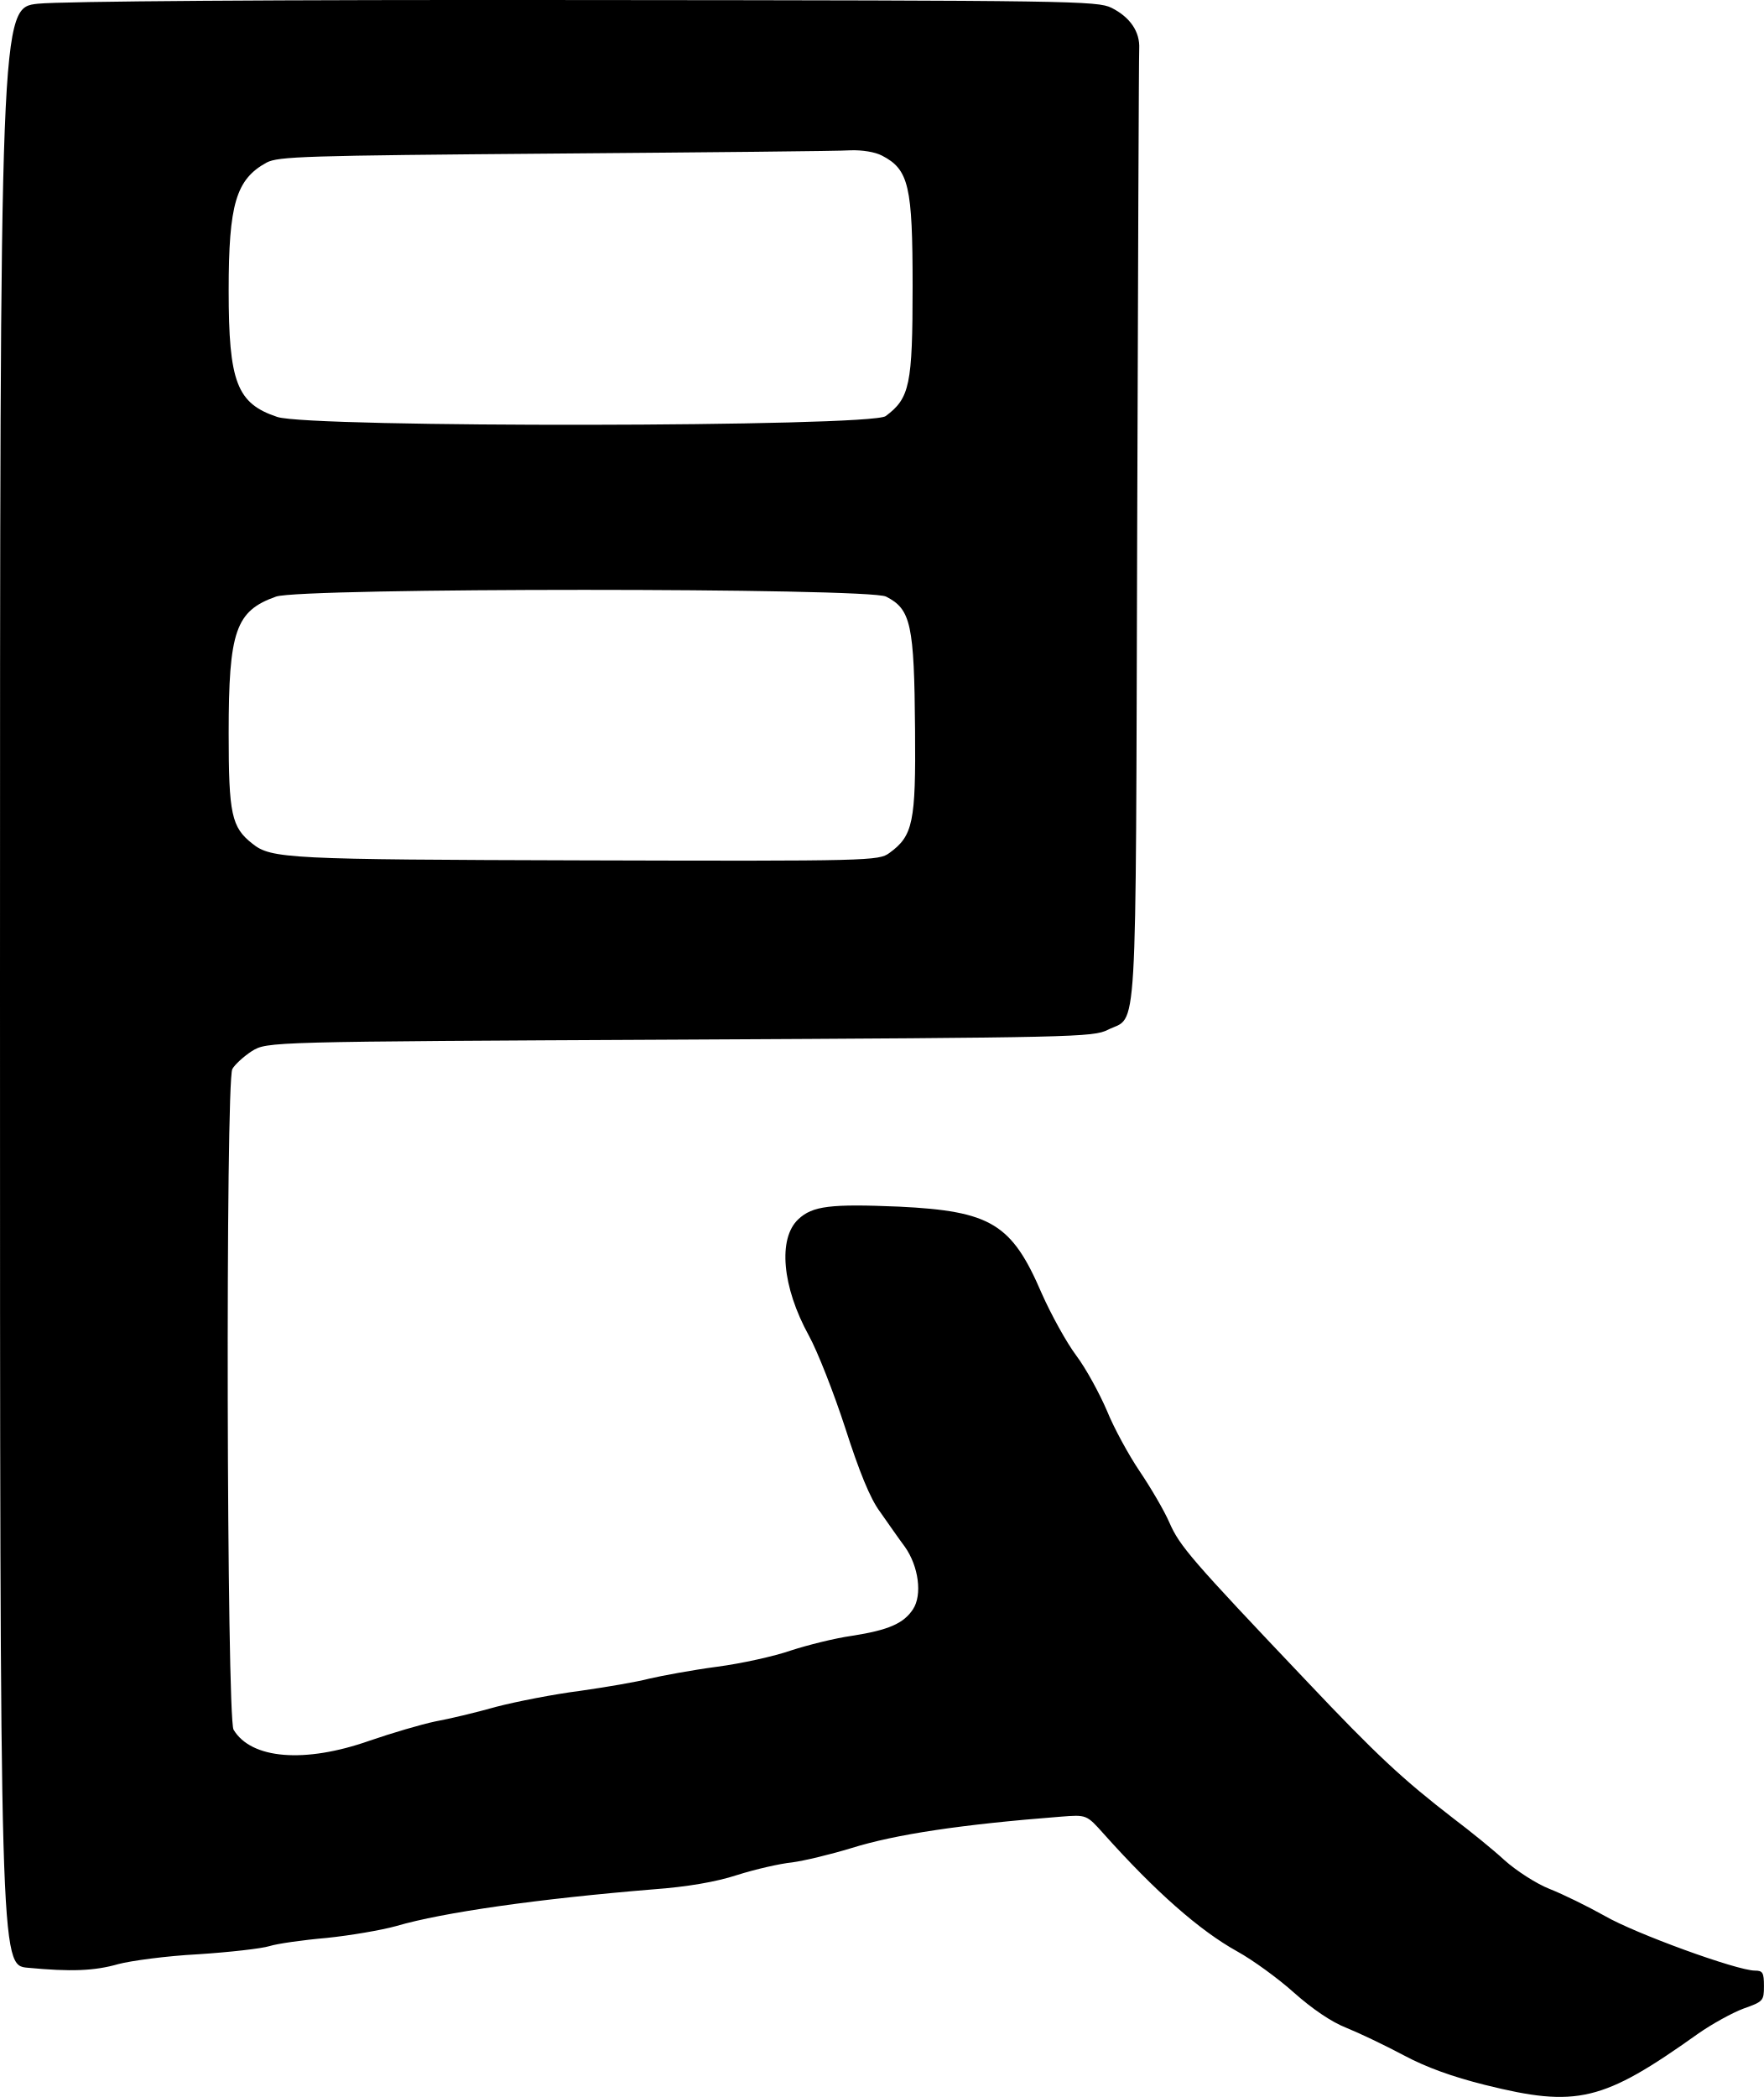
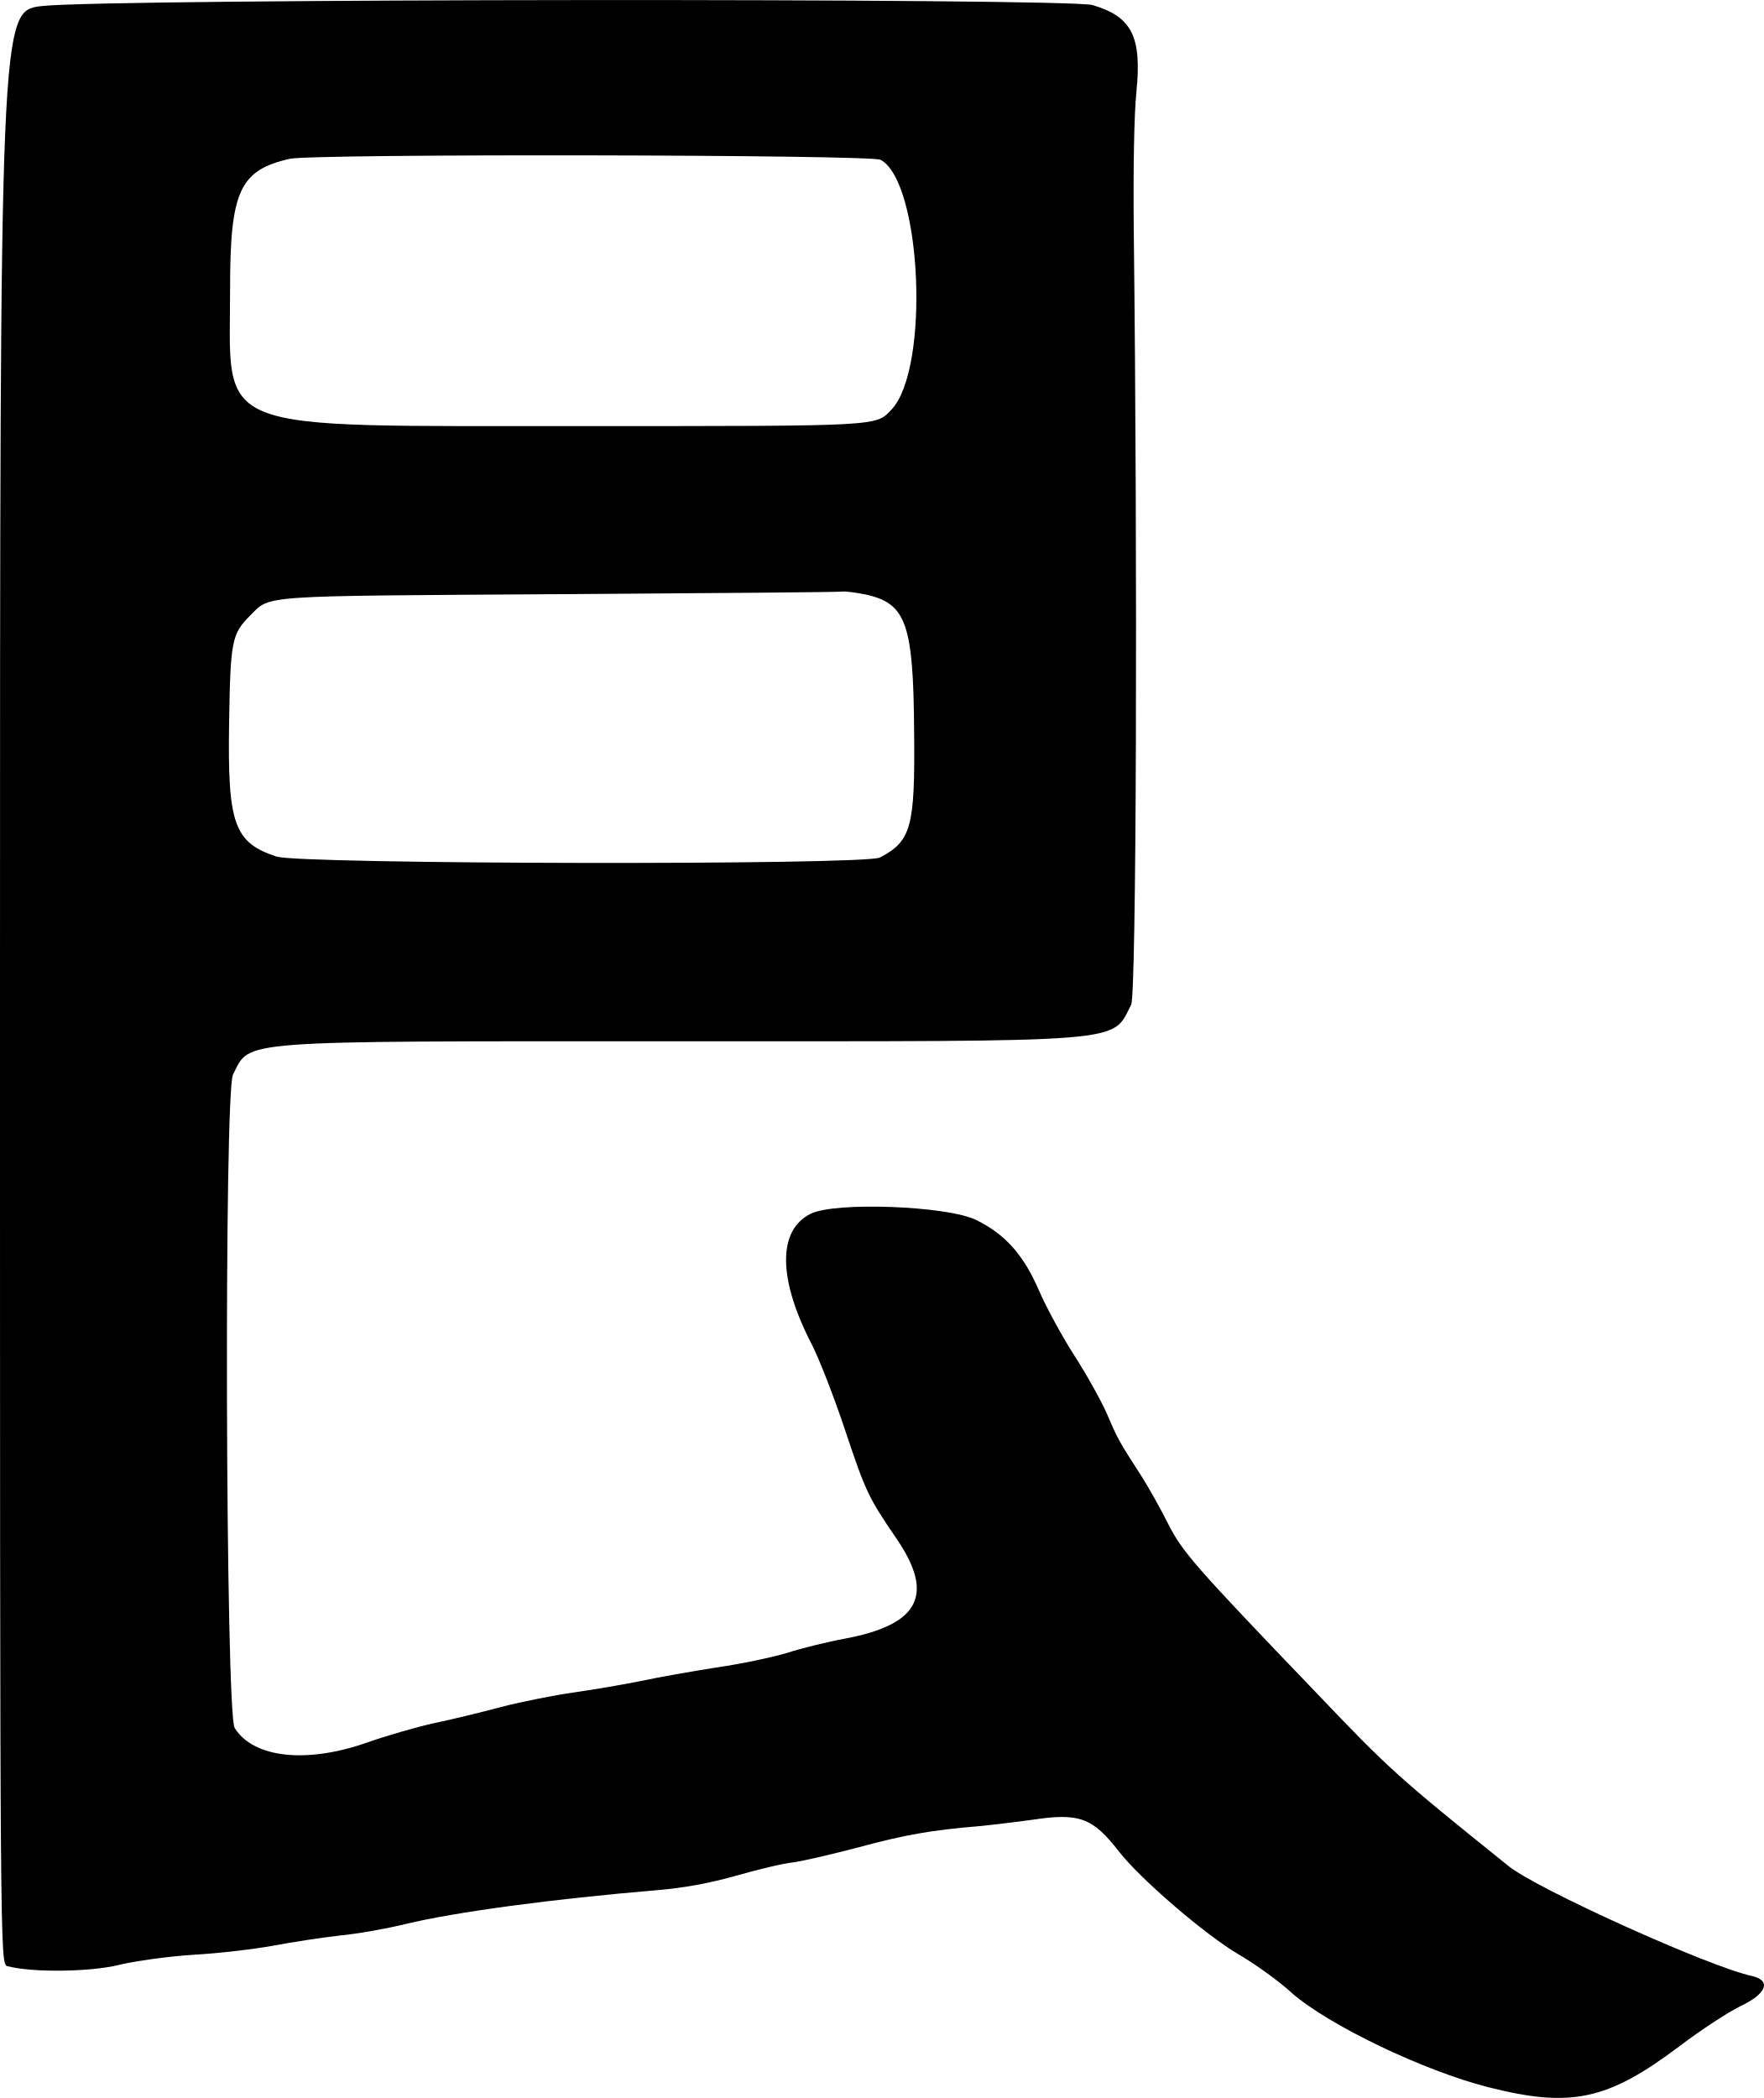
- <svg xmlns="http://www.w3.org/2000/svg" viewBox="0 0 432 513.565">
-   <g transform="translate(0,526.6098) scale(0.1,-0.1)" fill="#000000" stroke="none">
-     <path d="M93 5257 c-93 -10 -93 -10 -93 -2407 0 -2397 0 -2397 68 -2403 105 -10 163 -8 222 9 30 8 118 20 195 24 77 5 156 14 175 20 19 6 82 15 140 20 58 6 134 19 170 29 116 34 351 67 630 90 82 6 153 18 205 35 44 14 105 28 135 31 30 4 96 20 145 35 109 34 270 58 513 77 63 5 63 5 105 -42 127 -142 235 -237 327 -288 38 -21 100 -66 139 -101 45 -40 92 -72 128 -86 32 -13 95 -43 140 -67 56 -30 120 -53 200 -73 225 -56 288 -41 521 125 34 24 85 52 112 62 48 17 50 19 50 55 0 33 -3 38 -22 38 -44 0 -294 91 -368 134 -41 23 -102 53 -135 66 -33 13 -82 45 -110 70 -28 26 -85 72 -126 103 -123 95 -187 154 -359 336 -284 299 -311 331 -336 388 -13 30 -46 86 -73 126 -27 40 -63 106 -80 148 -18 42 -51 103 -75 135 -24 32 -62 101 -85 153 -73 170 -124 201 -349 212 -168 7 -212 2 -247 -31 -50 -47 -40 -165 26 -285 21 -38 61 -140 89 -226 34 -106 61 -173 85 -205 19 -27 46 -66 61 -86 34 -48 43 -118 20 -153 -23 -35 -60 -51 -149 -65 -43 -6 -110 -23 -150 -36 -40 -14 -121 -32 -182 -40 -60 -8 -135 -22 -165 -29 -30 -8 -107 -21 -170 -30 -63 -8 -155 -26 -205 -39 -49 -14 -117 -30 -150 -36 -33 -7 -105 -28 -160 -47 -159 -56 -290 -45 -333 27 -17 28 -20 1587 -3 1618 6 11 28 31 48 44 38 23 38 23 1048 28 967 5 1012 6 1048 24 74 37 68 -61 72 1218 2 634 4 1167 5 1185 2 41 -22 77 -68 100 -35 17 -95 18 -1287 19 -763 1 -1286 -3 -1342 -9z m2067 -372 c66 -34 75 -75 75 -320 0 -242 -7 -274 -66 -318 -38 -27 -1409 -29 -1490 -2 -99 33 -119 85 -119 310 0 211 18 272 93 313 29 15 91 17 707 22 371 3 697 6 723 8 28 1 60 -4 77 -13z m10 -1080 c61 -31 69 -68 71 -326 2 -227 -5 -260 -63 -302 -26 -19 -47 -20 -745 -18 -729 2 -769 4 -815 41 -51 40 -58 72 -58 270 0 251 17 300 116 335 62 22 1452 22 1494 0z" />
+ <svg xmlns="http://www.w3.org/2000/svg" viewBox="0 0 540.477 642.851">
+   <g transform="translate(-0,659.0578) scale(0.1,-0.1)" fill="#000000" stroke="none">
+     <path d="M128 6572 c-128 -15 -128 -15 -128 -3007 0 -2993 0 -2993 23 -2999 75 -20 254 -18 342 4 50 12 151 26 228 31 75 4 186 17 245 28 59 11 150 25 204 31 53 5 143 21 200 35 153 37 451 77 773 104 82 7 158 21 240 44 66 19 145 38 175 41 30 4 120 25 200 46 144 39 225 53 370 65 41 4 116 13 166 20 141 21 182 6 262 -97 66 -85 265 -256 369 -317 48 -28 121 -80 160 -116 112 -99 406 -240 604 -290 252 -64 365 -40 584 125 66 50 150 105 187 123 81 38 97 79 36 93 -131 28 -660 267 -746 337 -342 275 -365 296 -589 531 -377 393 -410 431 -455 520 -22 44 -59 110 -82 146 -68 105 -72 113 -104 188 -17 39 -62 120 -100 179 -38 59 -86 148 -107 196 -48 112 -104 175 -193 219 -88 44 -436 57 -509 19 -101 -51 -99 -201 5 -401 21 -41 67 -158 101 -260 64 -192 72 -208 158 -334 117 -171 71 -263 -156 -306 -55 -10 -136 -30 -179 -44 -43 -13 -141 -34 -218 -45 -76 -12 -179 -30 -229 -41 -49 -10 -142 -26 -205 -35 -63 -9 -164 -29 -225 -45 -60 -16 -154 -39 -208 -50 -53 -12 -143 -38 -200 -58 -186 -66 -350 -49 -408 44 -28 45 -33 1949 -5 2002 55 107 -11 102 1371 102 1390 0 1320 -6 1381 112 16 30 20 1336 8 2373 -2 184 1 356 8 423 17 170 -13 231 -134 267 -77 22 -3026 20 -3220 -3z m2570 -471 c126 -67 152 -639 34 -765 -49 -52 -27 -51 -947 -51 -1154 1 -1080 -28 -1080 420 0 300 29 364 183 399 72 16 1779 13 1810 -3z m-46 -1332 c125 -27 147 -89 149 -424 3 -289 -9 -332 -105 -382 -47 -24 -1776 -21 -1849 3 -130 43 -150 100 -145 410 4 250 8 272 64 328 64 64 16 60 949 66 468 3 858 6 867 8 9 1 41 -3 70 -9z" />
  </g>
</svg>
